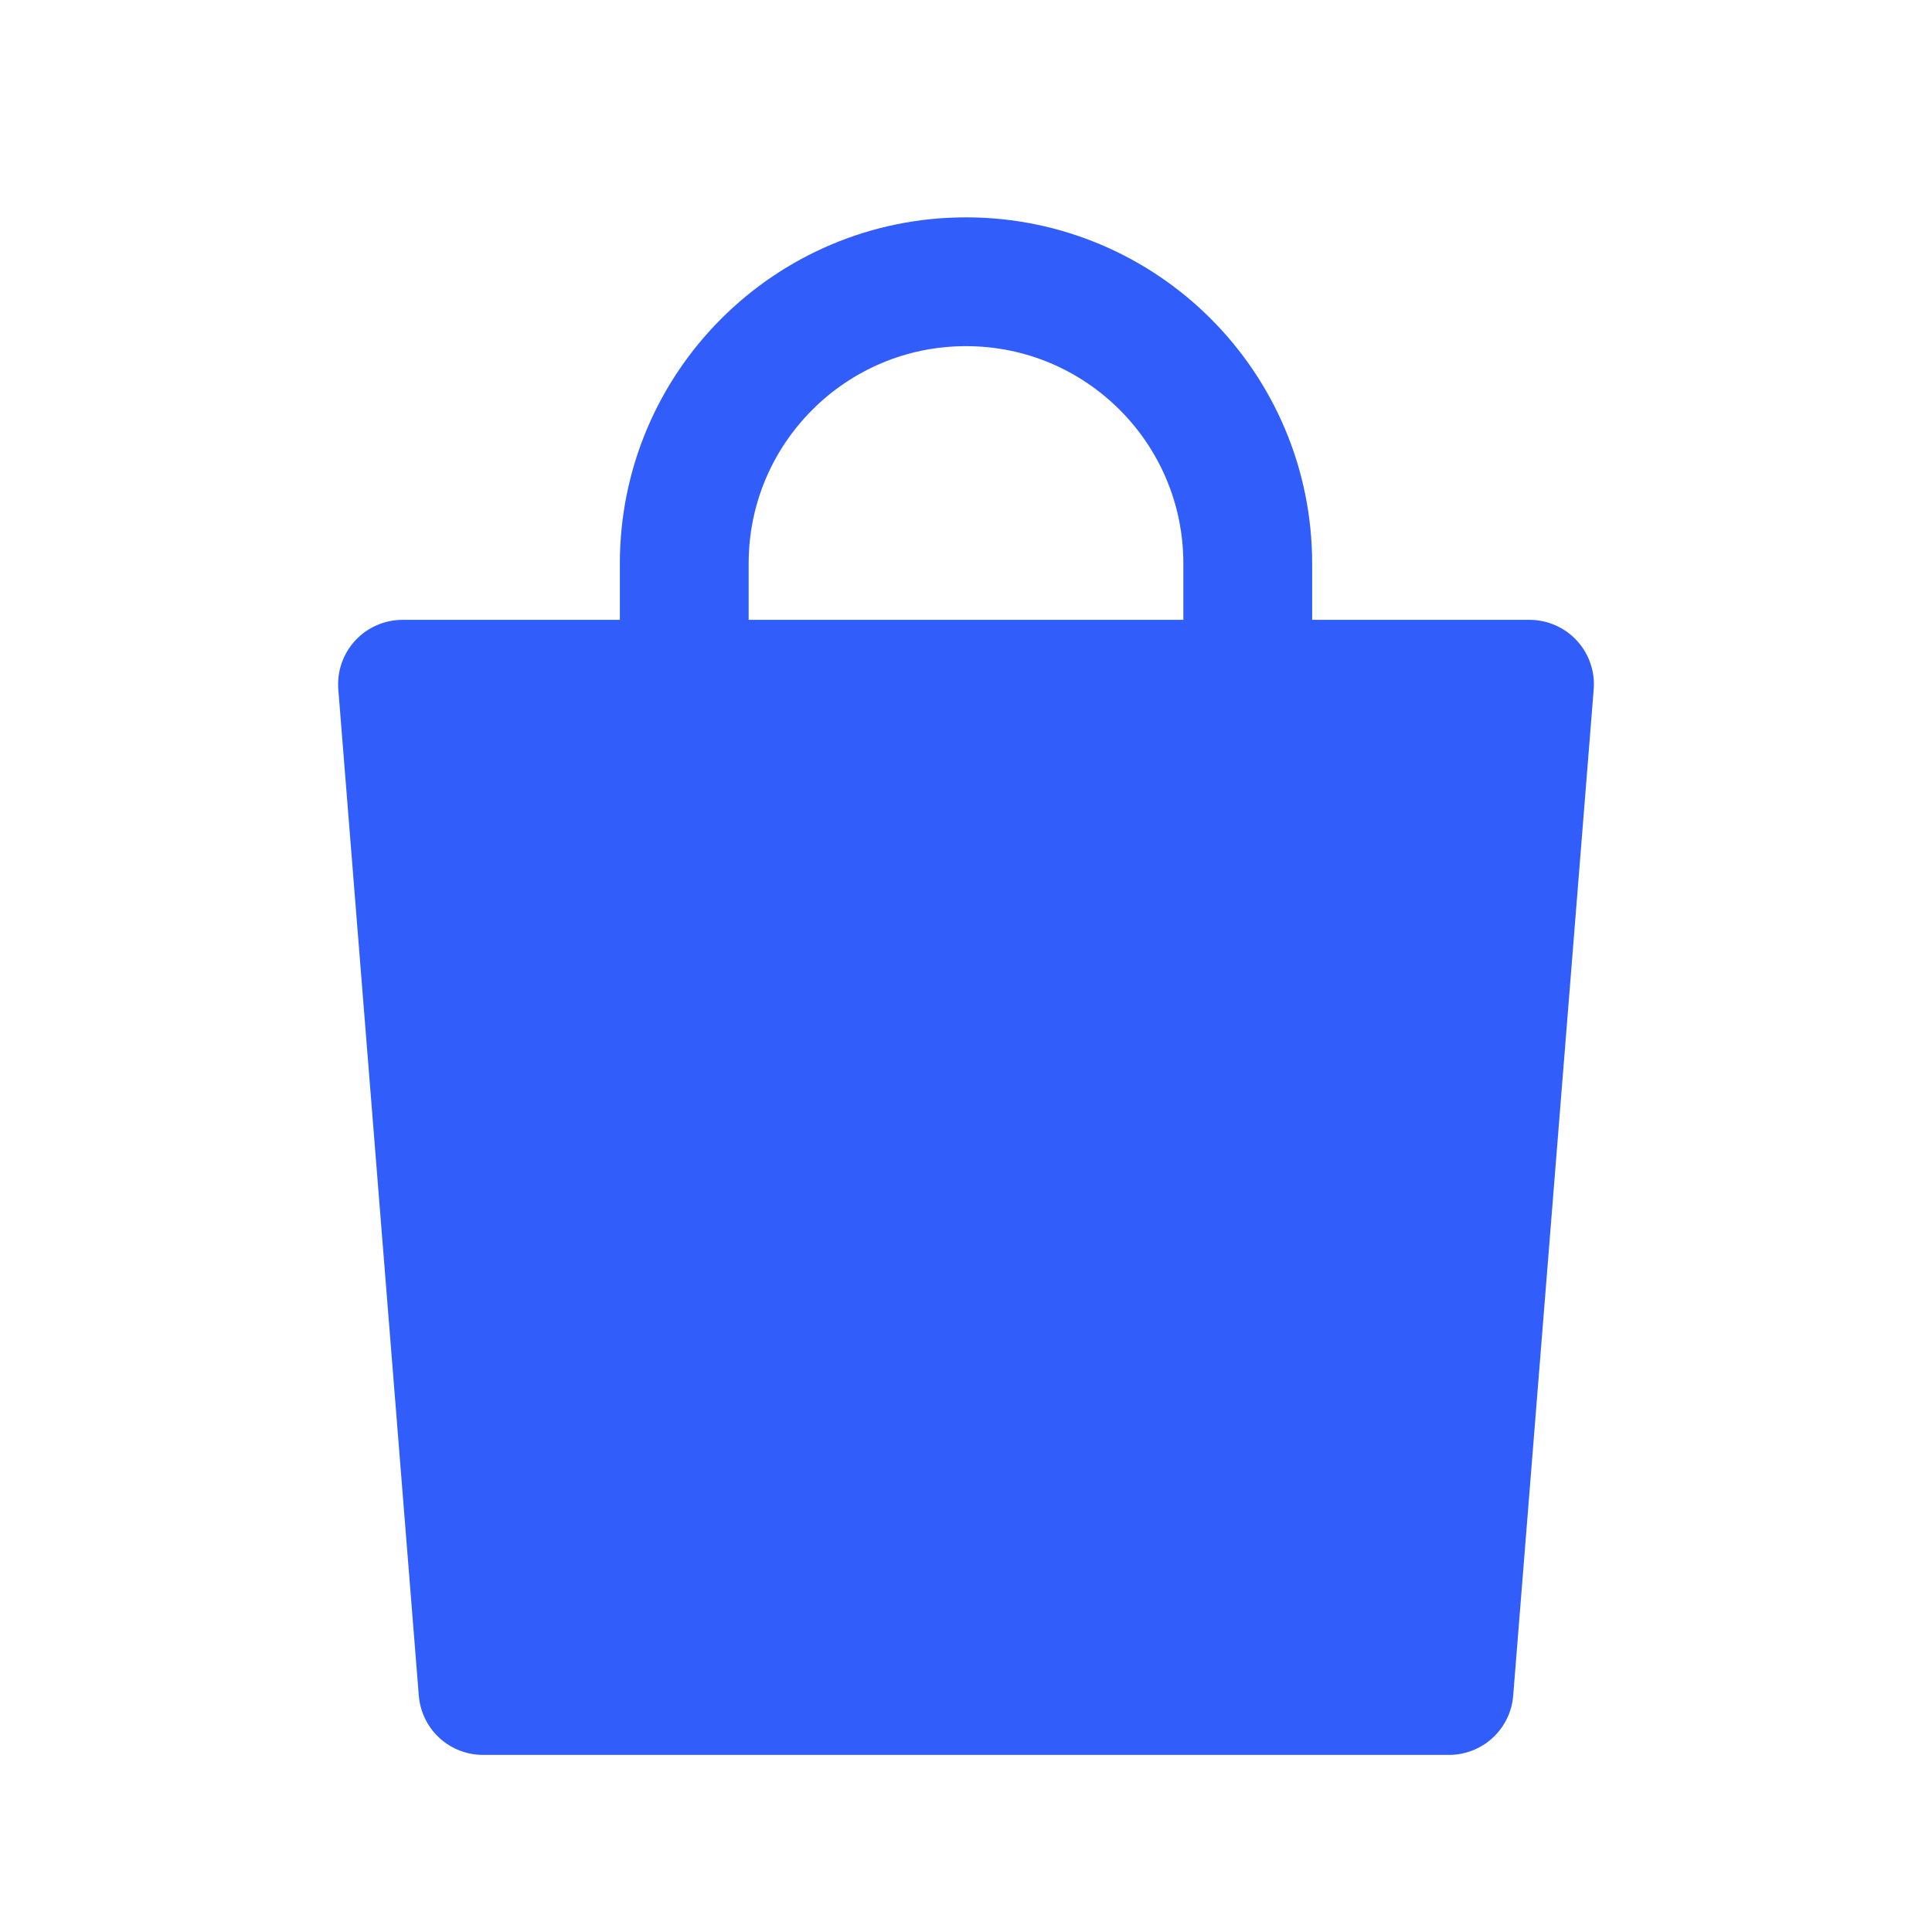
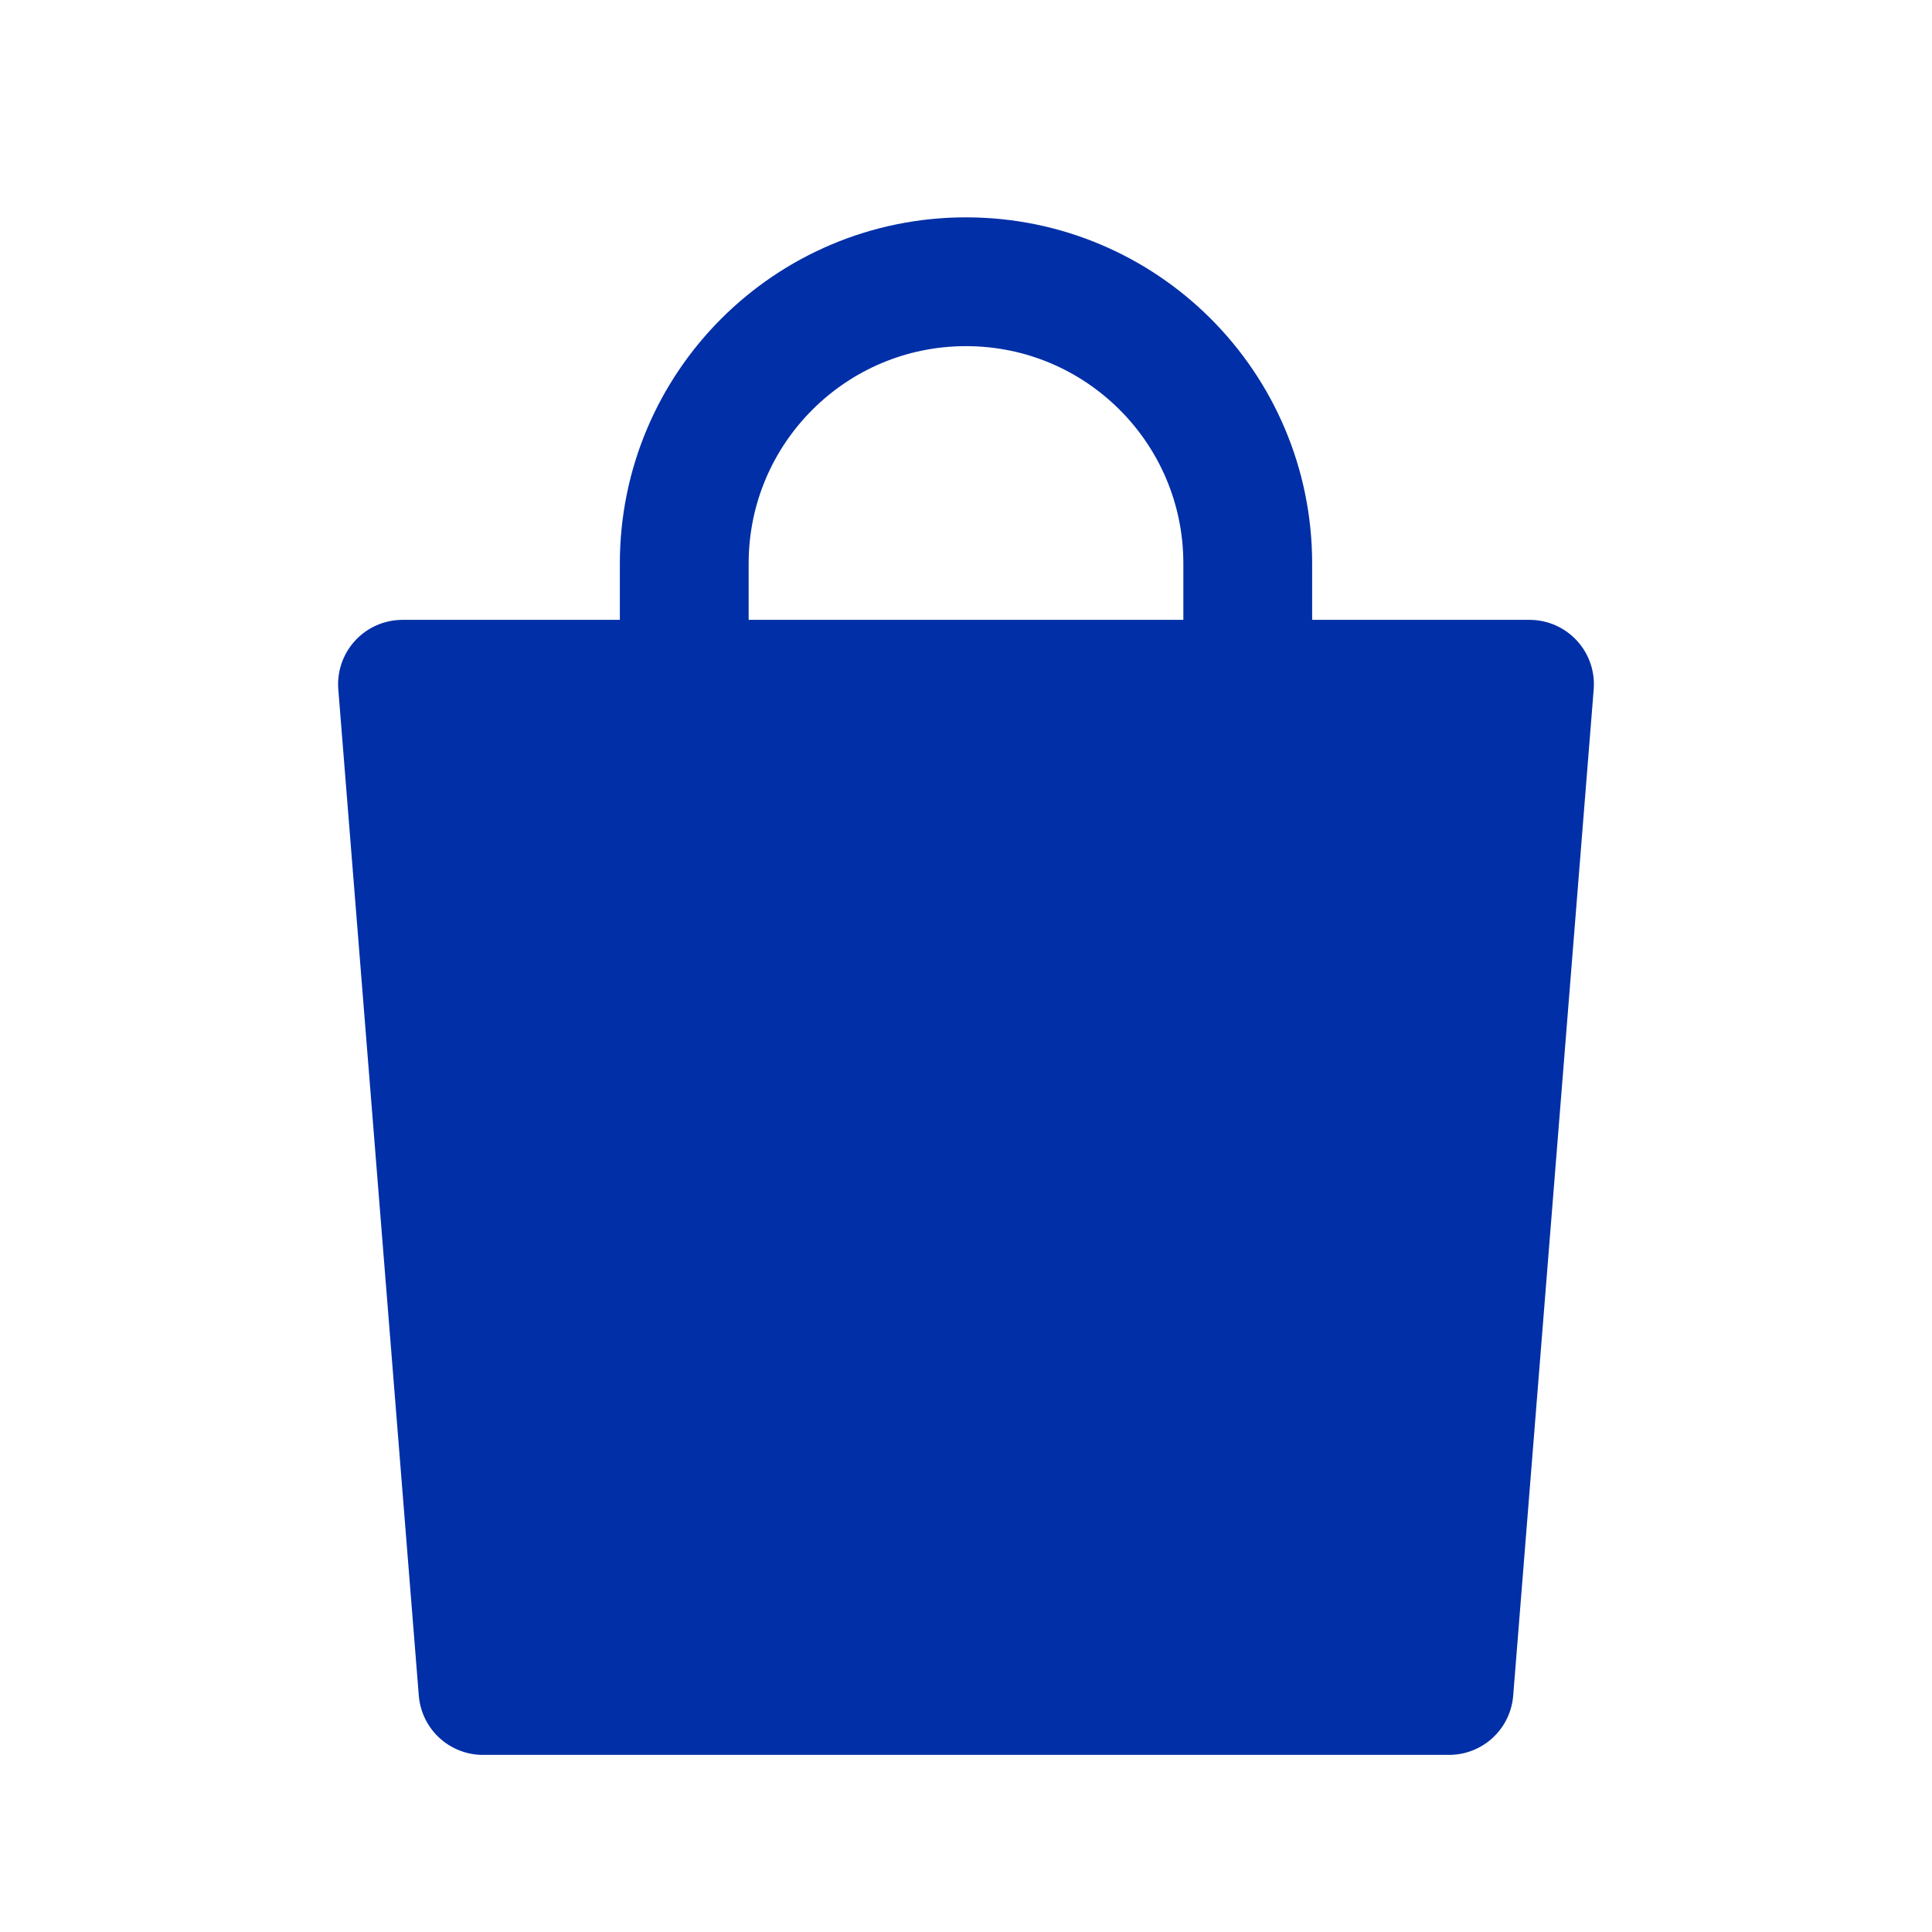
<svg xmlns="http://www.w3.org/2000/svg" width="48" height="48" viewBox="0 0 48 48" fill="none">
-   <path d="M10 17h28l-2 25H12l-2-25Z" fill="#315EFB" stroke="#315EFB" stroke-width="3.2" stroke-linejoin="round" />
-   <path d="M17 19v-5a7 7 0 0 1 14 0v5" stroke="#315EFB" stroke-width="3.2" stroke-linecap="round" />
+   <path d="M10 17h28l-2 25H12l-2-25Z" fill="#002FA7" stroke="#002FA7" stroke-width="3.2" stroke-linejoin="round" />
+   <path d="M17 19v-5a7 7 0 0 1 14 0v5" stroke="#002FA7" stroke-width="3.2" stroke-linecap="round" />
</svg>
